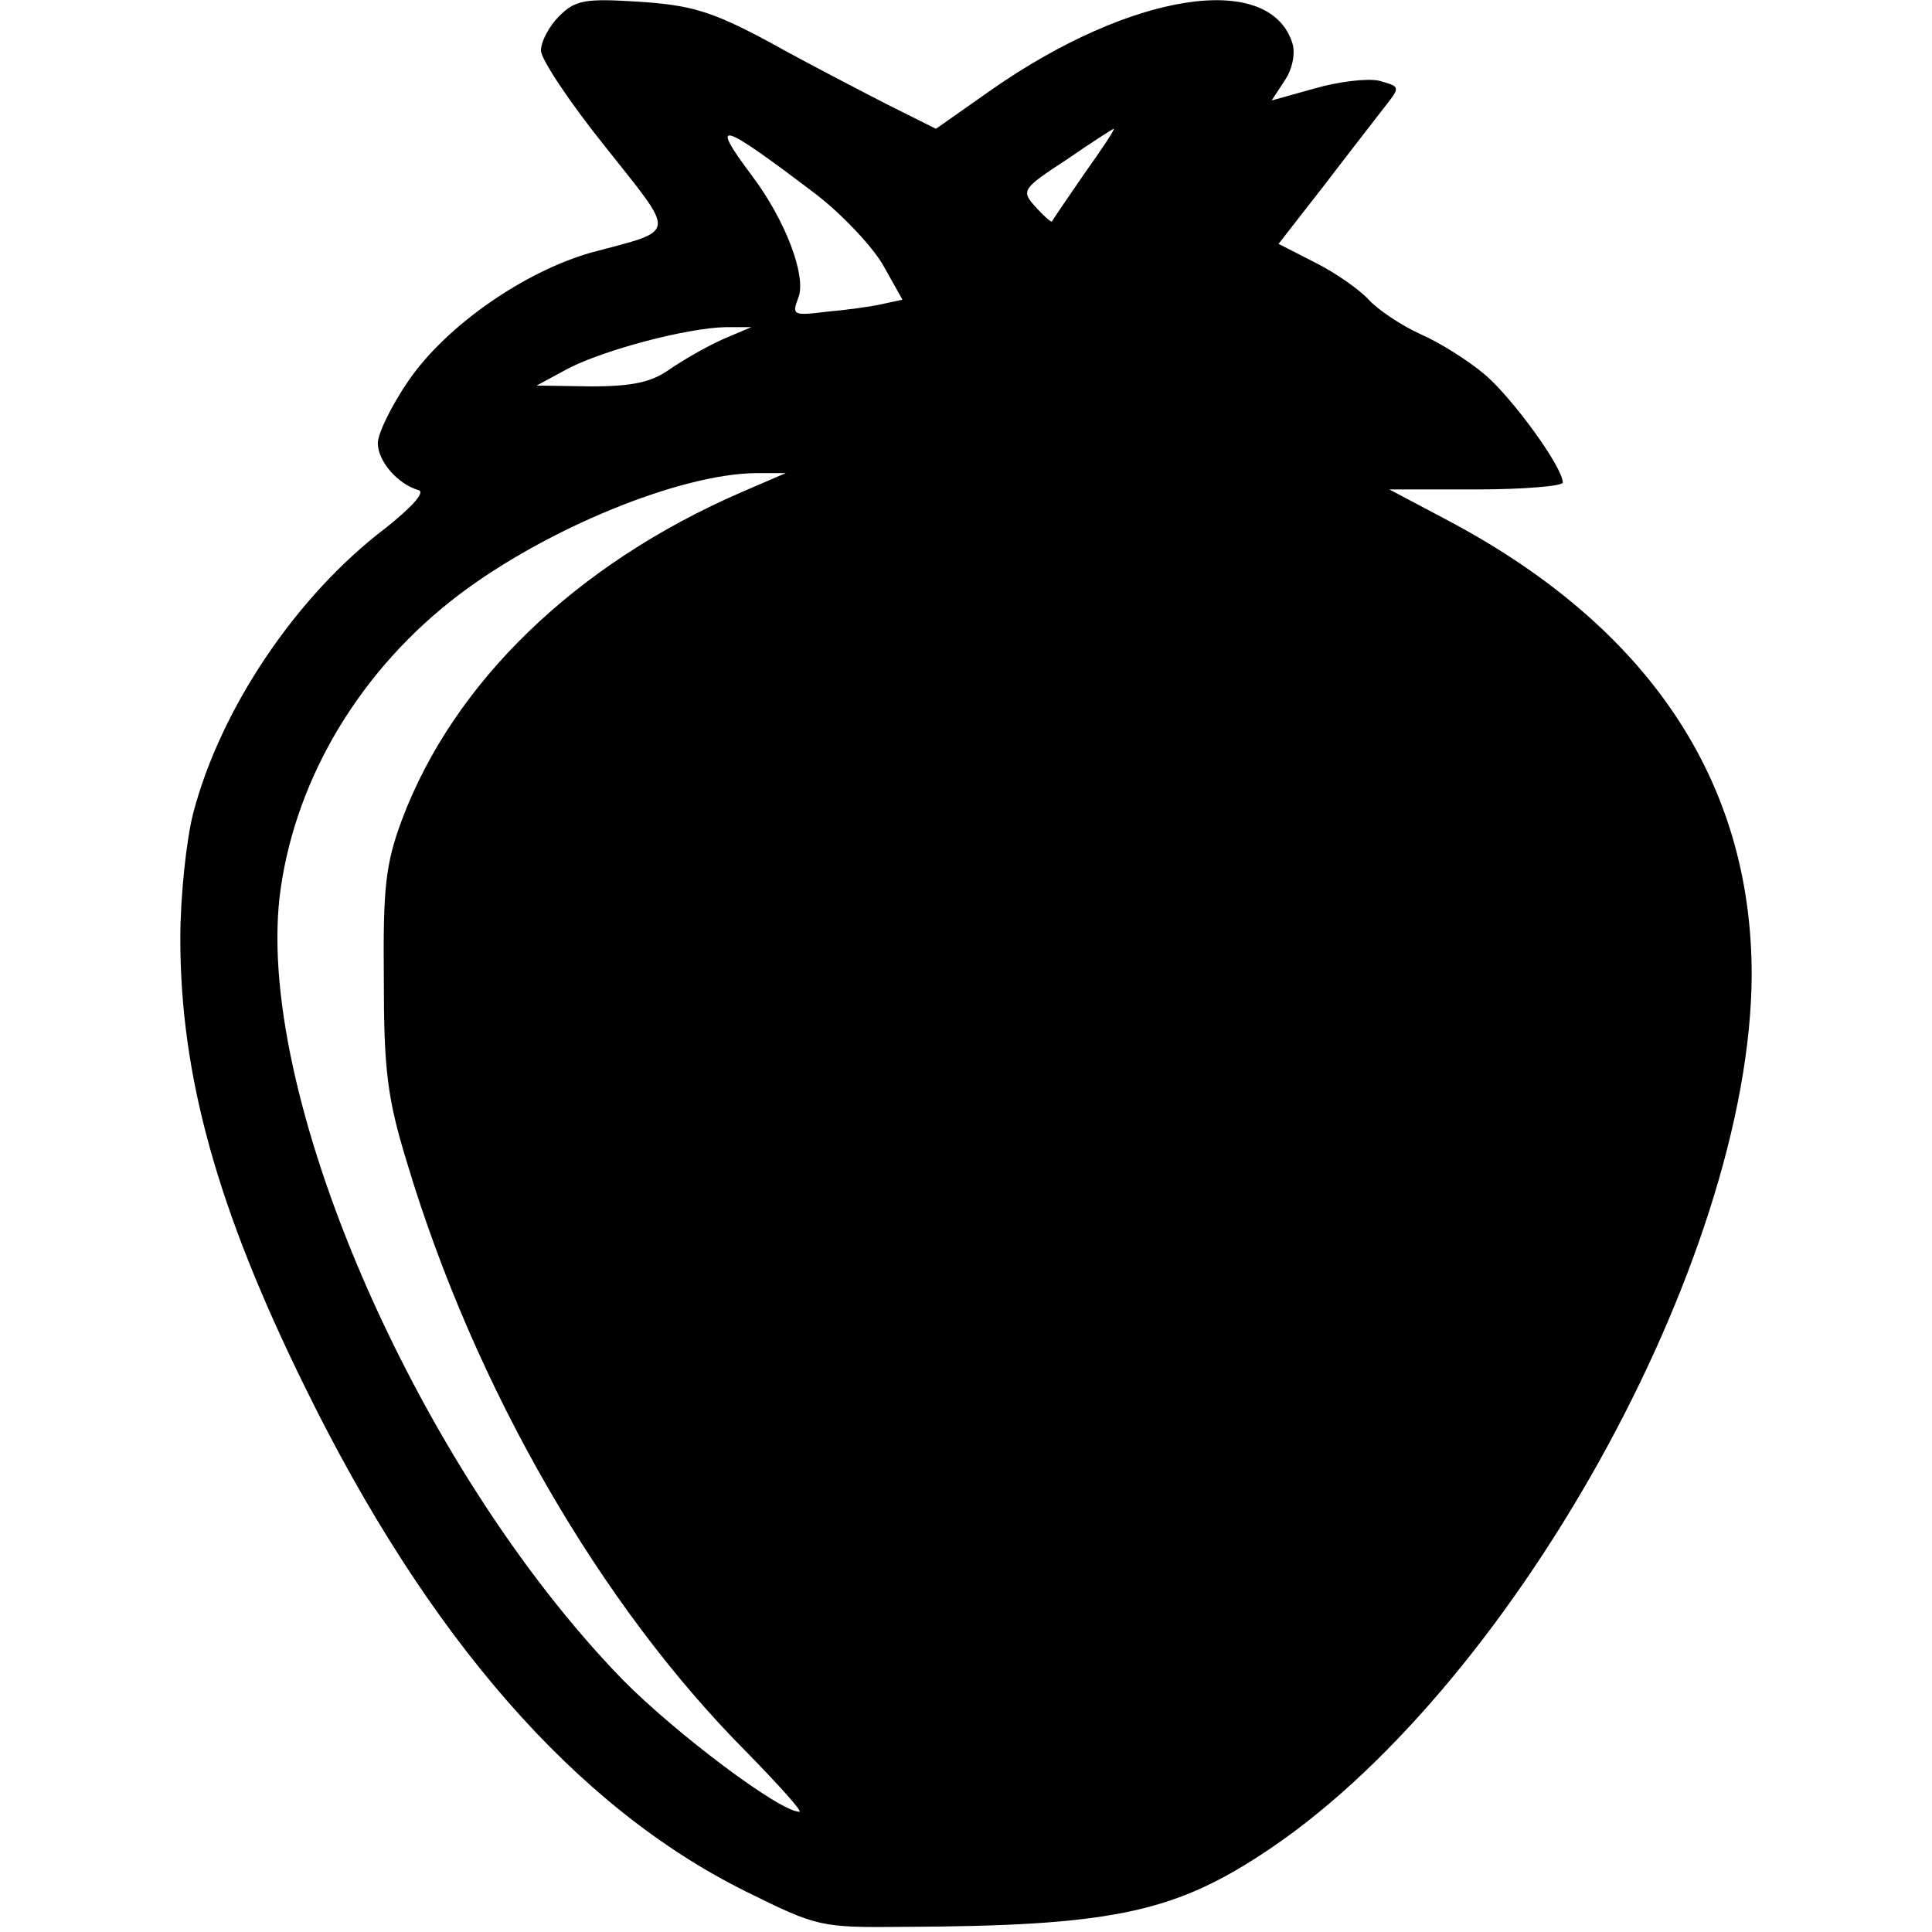
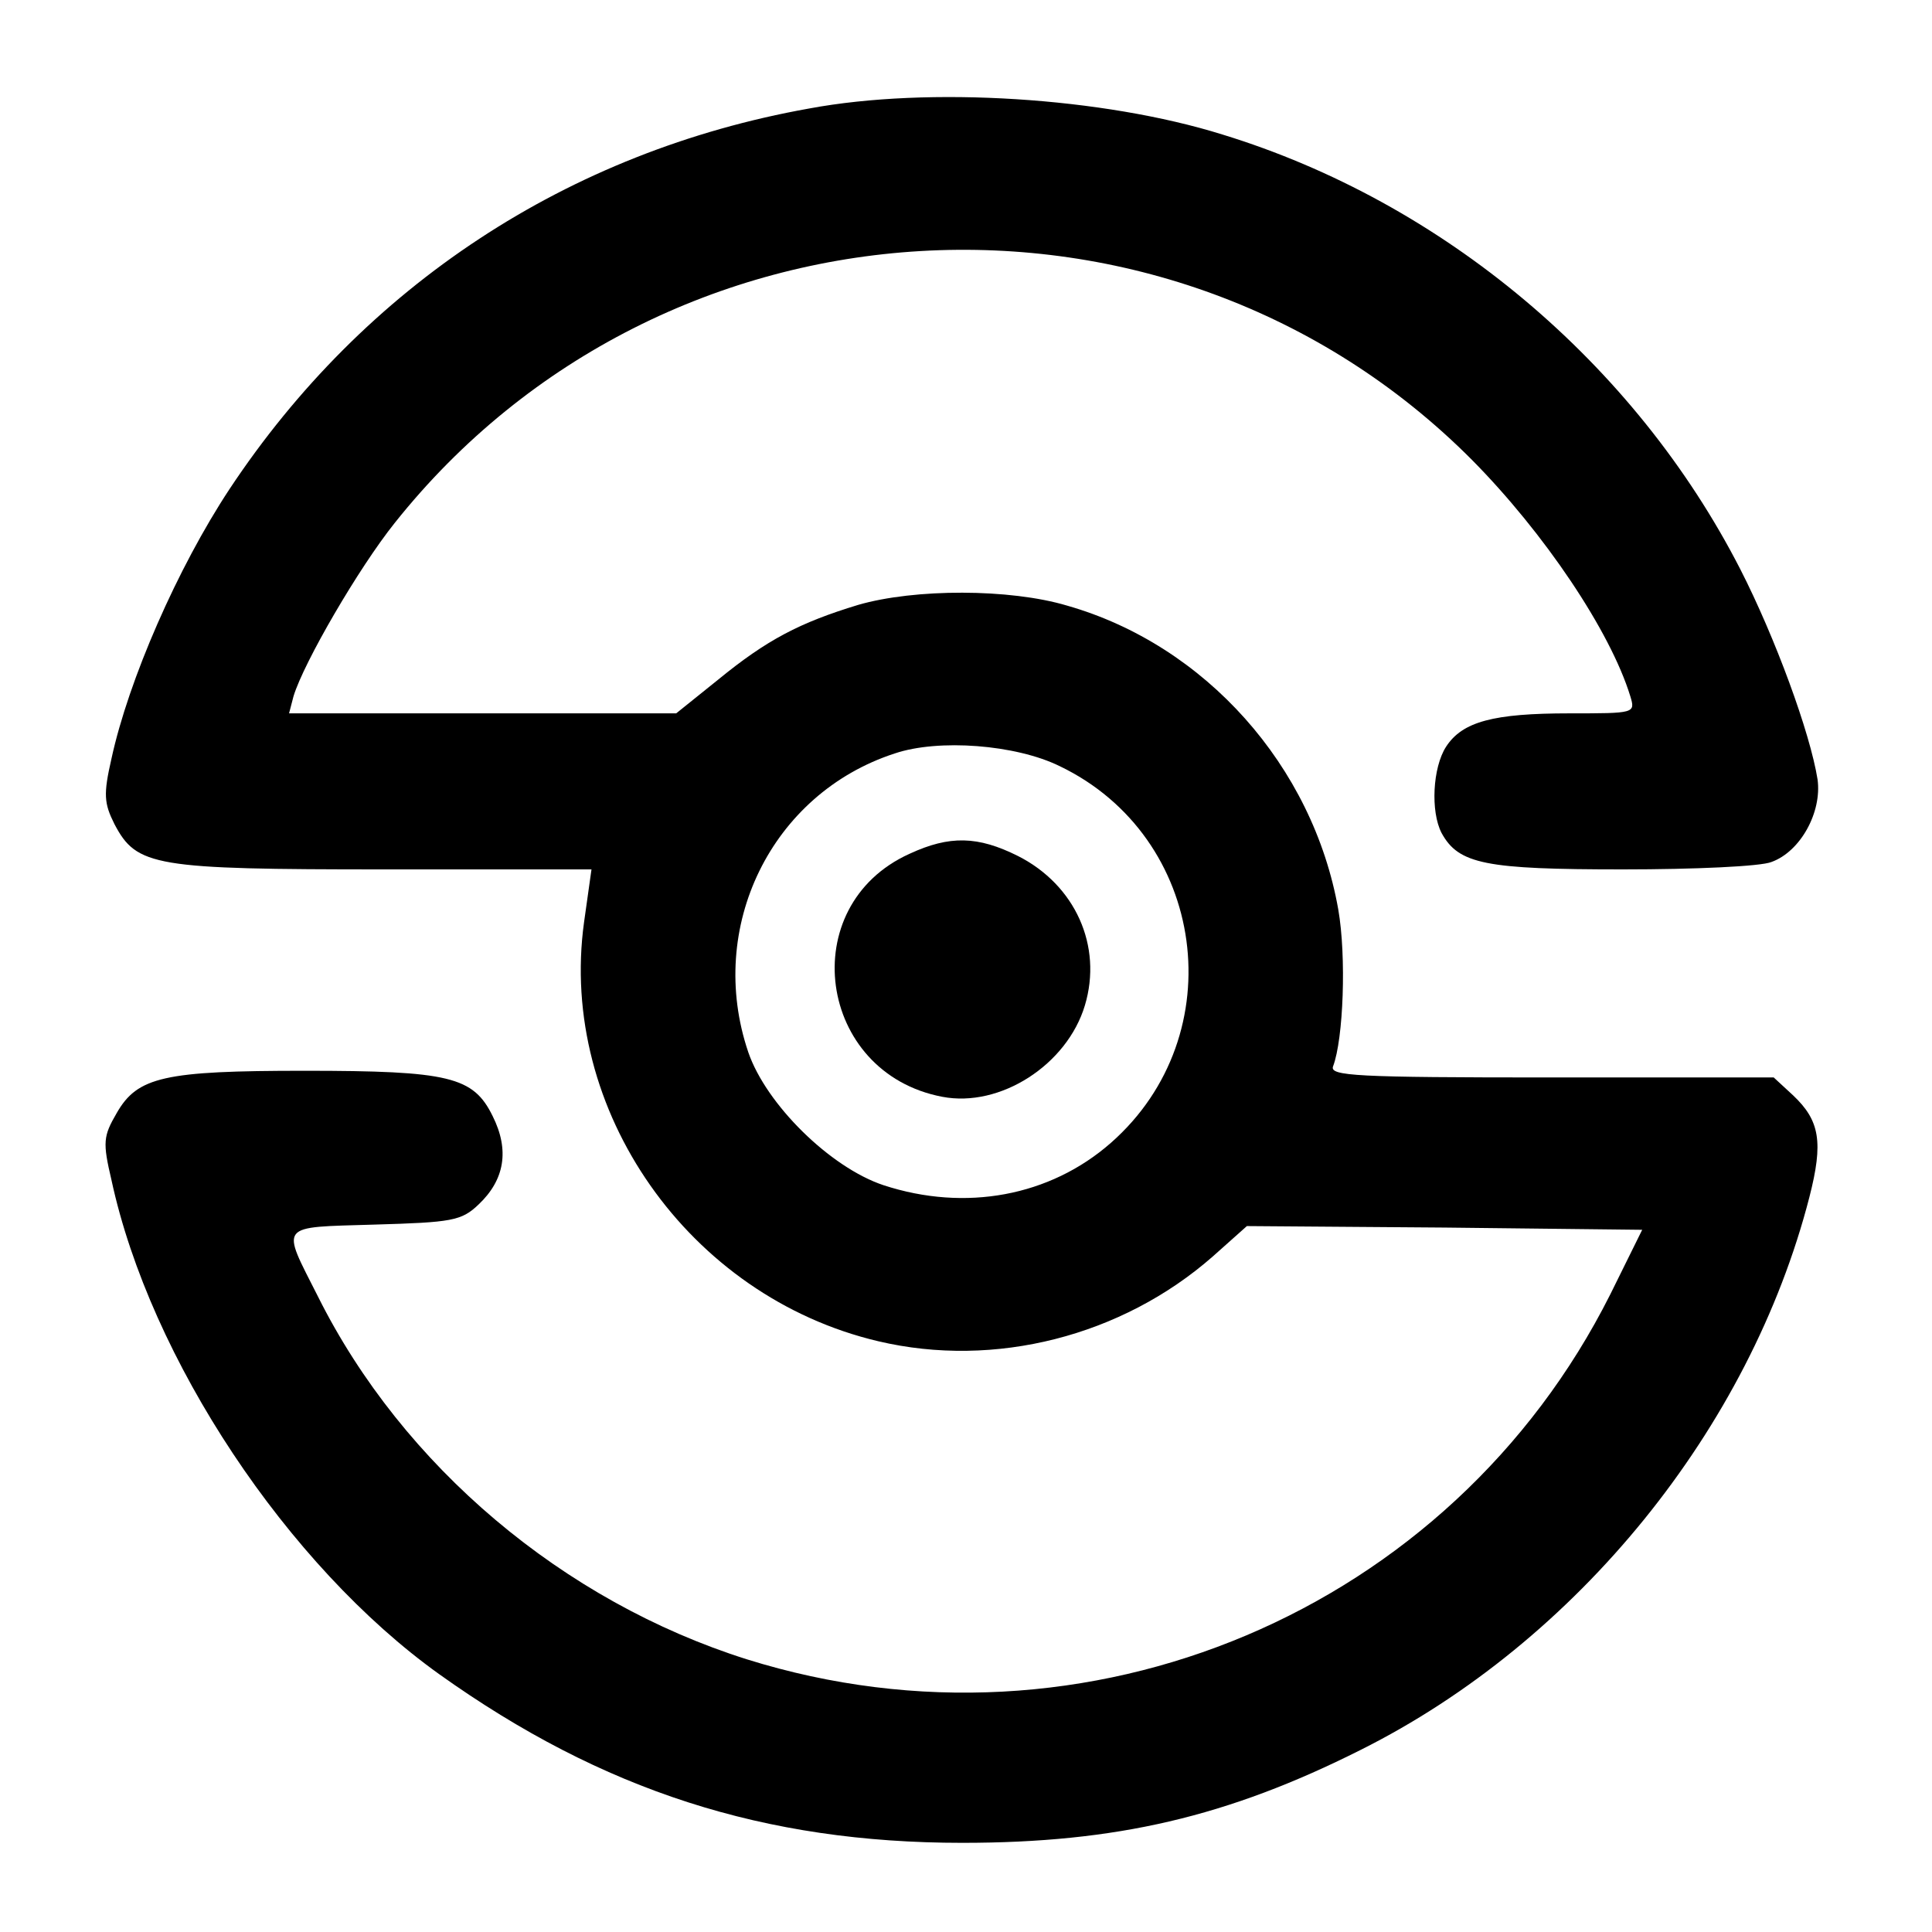
- <svg xmlns="http://www.w3.org/2000/svg" width="300" height="300" preserveAspectRatio="xMidYMid meet" version="1.0" viewBox="0 0 225 225">
-   <g fill="#000" stroke="none">
-     <path d="M651 2231 c-11 -11 -21 -29 -21 -40 0 -10 34 -61 75 -112 83 -105 85 -96 -16 -123 -78 -22 -169 -85 -213 -149 -20 -29 -36 -62 -36 -73 0 -21 23 -48 48 -55 7 -3 -10 -21 -39 -44 -104 -79 -192 -210 -224 -332 -8 -31 -15 -97 -15 -146 0 -160 43 -315 145 -522 143 -292 316 -490 514 -588 83 -41 86 -42 185 -41 235 1 310 16 413 83 290 187 572 693 573 1026 0 225 -120 405 -354 529 l-68 36 101 0 c56 0 101 4 101 8 0 18 -59 99 -91 126 -19 16 -52 37 -75 47 -22 10 -49 28 -60 40 -10 11 -38 31 -62 43 l-43 22 53 68 c29 38 61 79 71 92 18 23 18 23 -7 30 -14 3 -47 -1 -75 -9 l-50 -14 15 23 c9 13 13 32 9 44 -27 84 -188 59 -351 -55 l-64 -45 -58 29 c-31 16 -93 48 -136 72 -67 36 -91 43 -152 47 -63 4 -74 2 -93 -17z m299 -207 c30 -23 65 -60 78 -82 l23 -41 -23 -5 c-13 -3 -42 -7 -65 -9 -40 -5 -41 -4 -33 17 9 25 -15 89 -54 141 -51 68 -38 64 74 -21z m313 24 c-20 -29 -37 -54 -38 -56 -1 -1 -10 7 -19 17 -17 19 -16 21 36 55 29 20 54 36 55 36 2 0 -14 -24 -34 -52z m-421 -193 c-18 -8 -46 -24 -62 -35 -21 -15 -43 -20 -92 -20 l-63 1 37 20 c43 22 138 47 183 48 l30 0 -33 -14z m22 -178 c-194 -84 -336 -222 -396 -382 -19 -51 -22 -79 -21 -185 0 -106 4 -139 27 -214 79 -263 226 -517 397 -688 37 -38 64 -68 60 -68 -23 0 -145 92 -206 154 -241 248 -432 689 -398 922 19 131 94 255 207 341 103 78 258 141 346 142 l35 0 -51 -22z" transform="translate(0,225) scale(0.1,-0.1)" />
+ <svg xmlns="http://www.w3.org/2000/svg" version="1.0" width="260pt" height="260pt" viewBox="0 0 260 260" preserveAspectRatio="xMidYMid meet">
+   <g transform="translate(0,260) scale(0.1,-0.1)" fill="#000000" stroke="none">
+     <path d="M1089 2454 c-325 -58 -599 -239 -780 -512 -70 -106 -136 -257 -159 -363 -11 -48 -10 -60 4 -88 30 -57 53 -61 364 -61 l278 0 -10 -71 c-35 -253 141 -504 396 -564 157 -37 328 7 450 114 l46 41 266 -2 266 -3 -43 -87 c-214 -426 -705 -634 -1162 -491 -247 78 -463 260 -577 488 -50 99 -55 93 76 97 104 3 117 5 140 27 35 33 42 73 19 119 -26 53 -58 61 -253 61 -189 0 -225 -8 -253 -57 -18 -31 -19 -39 -7 -90 52 -241 237 -519 441 -665 220 -157 438 -227 704 -227 207 0 357 35 536 125 292 146 524 433 604 744 19 74 14 103 -22 137 l-26 24 -300 0 c-263 0 -298 2 -293 15 14 37 18 148 7 211 -34 193 -179 356 -365 409 -77 23 -205 23 -281 1 -79 -24 -123 -47 -189 -101 l-56 -45 -261 0 -260 0 6 23 c14 46 88 173 136 233 361 454 1043 494 1450 85 97 -98 186 -230 213 -318 7 -23 6 -23 -82 -23 -102 0 -144 -11 -166 -45 -18 -28 -21 -87 -6 -116 23 -42 59 -49 244 -49 96 0 186 4 200 10 39 14 68 67 62 111 -10 63 -57 191 -104 283 -142 277 -400 494 -697 585 -160 50 -395 65 -556 35z m337 -885 c198 -95 234 -362 69 -507 -82 -72 -196 -93 -306 -57 -72 24 -158 109 -182 179 -57 168 31 348 197 402 59 20 163 12 222 -17z" />
+     <path d="M1224 1451 c-155 -70 -124 -295 44 -327 78 -15 168 43 192 123 24 80 -13 162 -90 201 -54 27 -92 28 -146 3z" />
  </g>
</svg>
